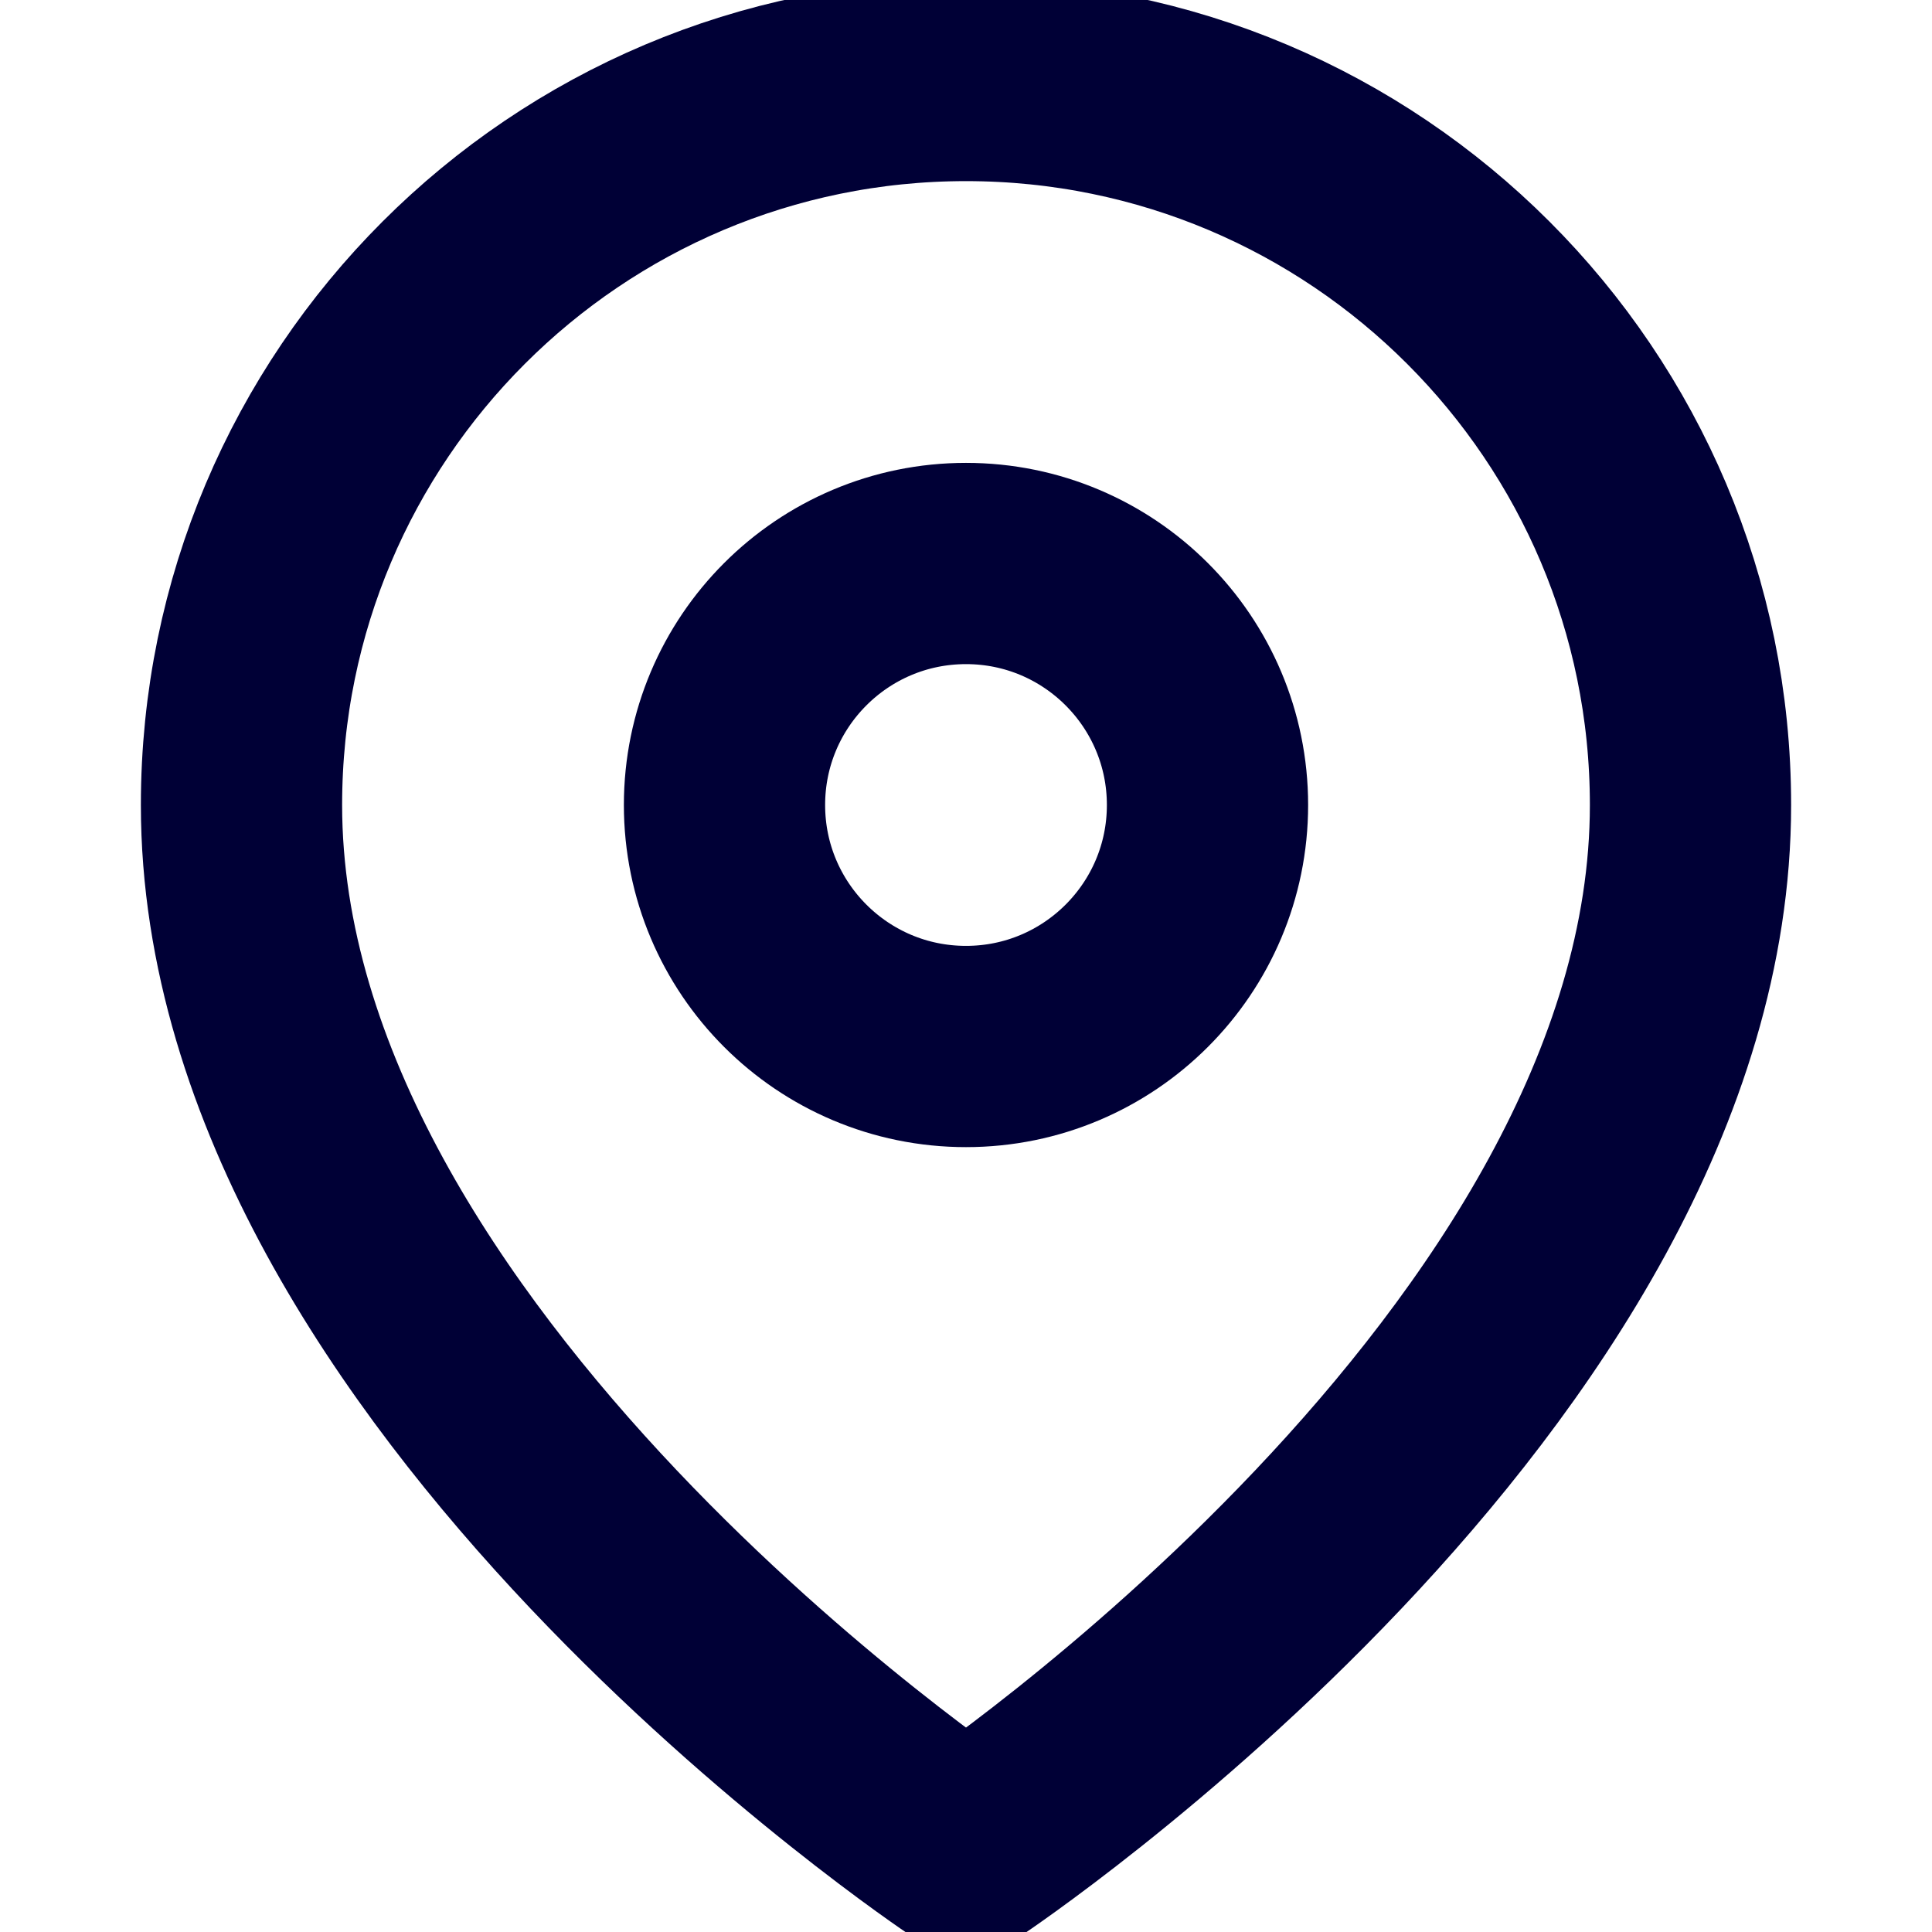
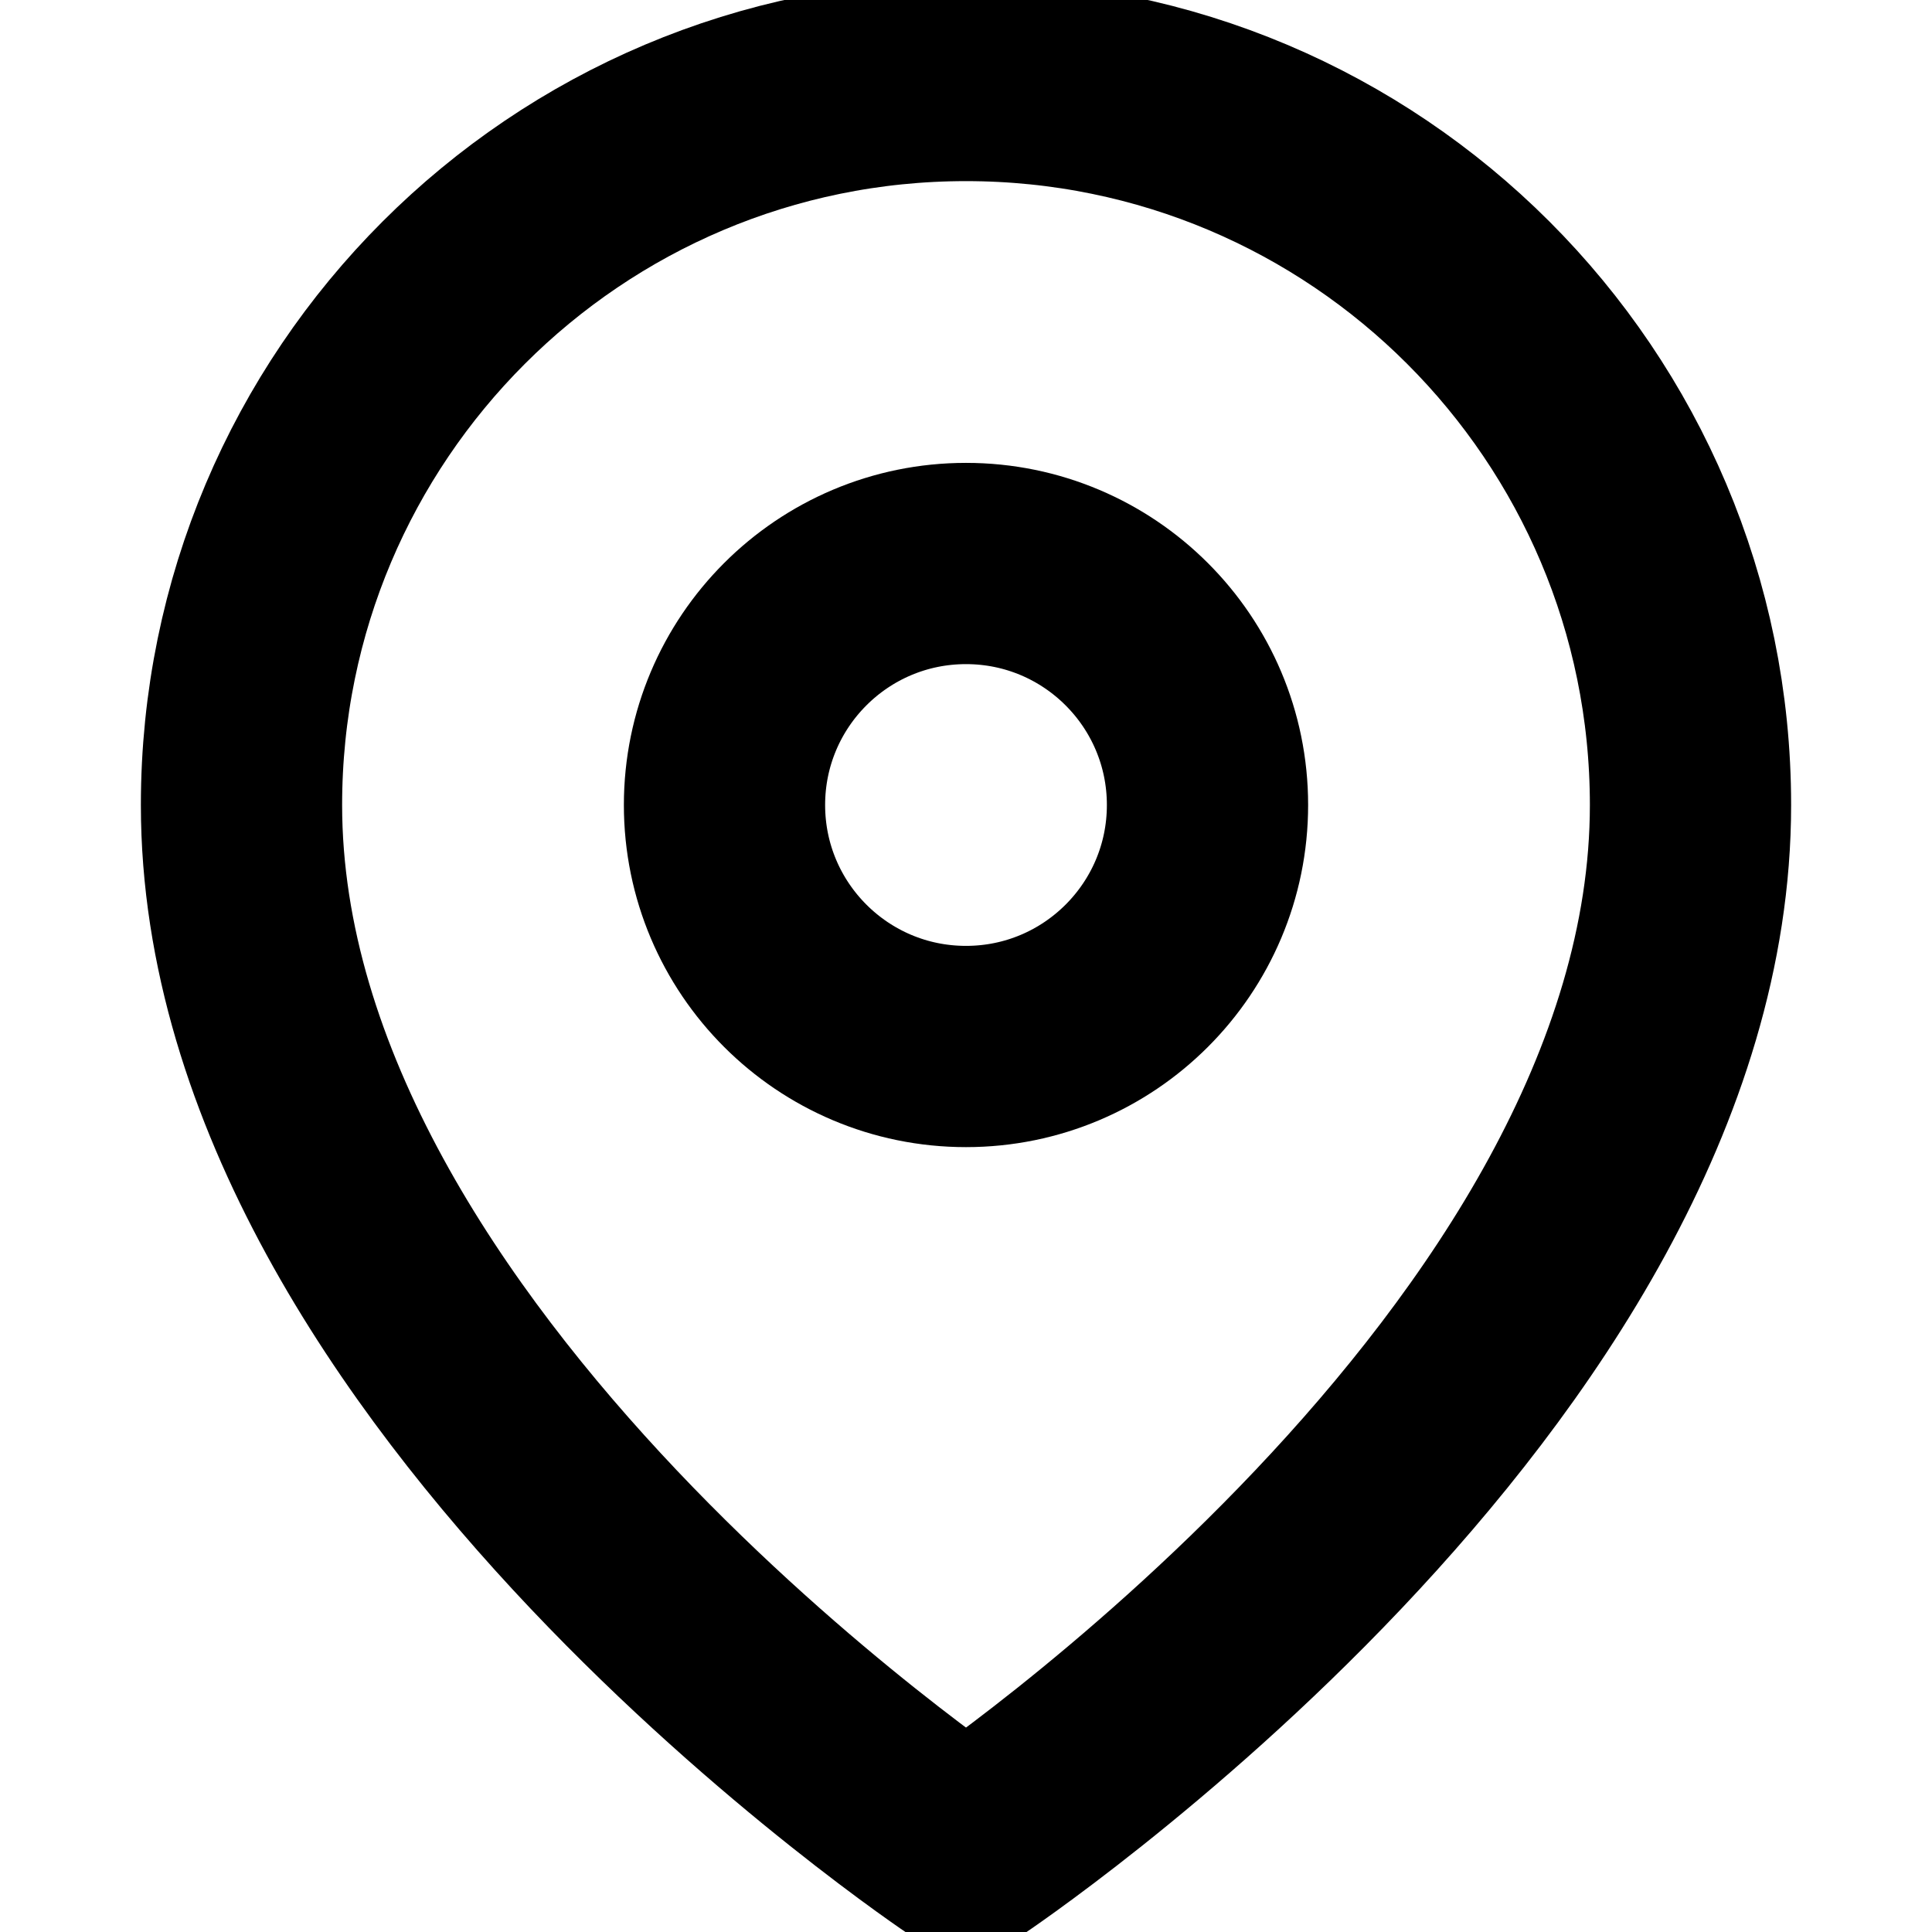
- <svg xmlns="http://www.w3.org/2000/svg" width="44" height="44" viewBox="0 0 24 24" fill="none" stroke="#000036" stroke-width="2.5" stroke-linecap="round" stroke-linejoin="round" class="feather feather-map-pin">
+ <svg xmlns="http://www.w3.org/2000/svg" preserveAspectRatio="xMidYMid" viewBox="0 0 24 24" fill="none" stroke="currentColor" stroke-width="2.5" stroke-linecap="round" stroke-linejoin="round" class="feather feather-map-pin">
  <path d="M21 10c0 7-9 13-9 13s-9-6-9-13a9 9 0 0 1 18 0z" />
  <circle cx="12" cy="10" r="3" />
</svg>
